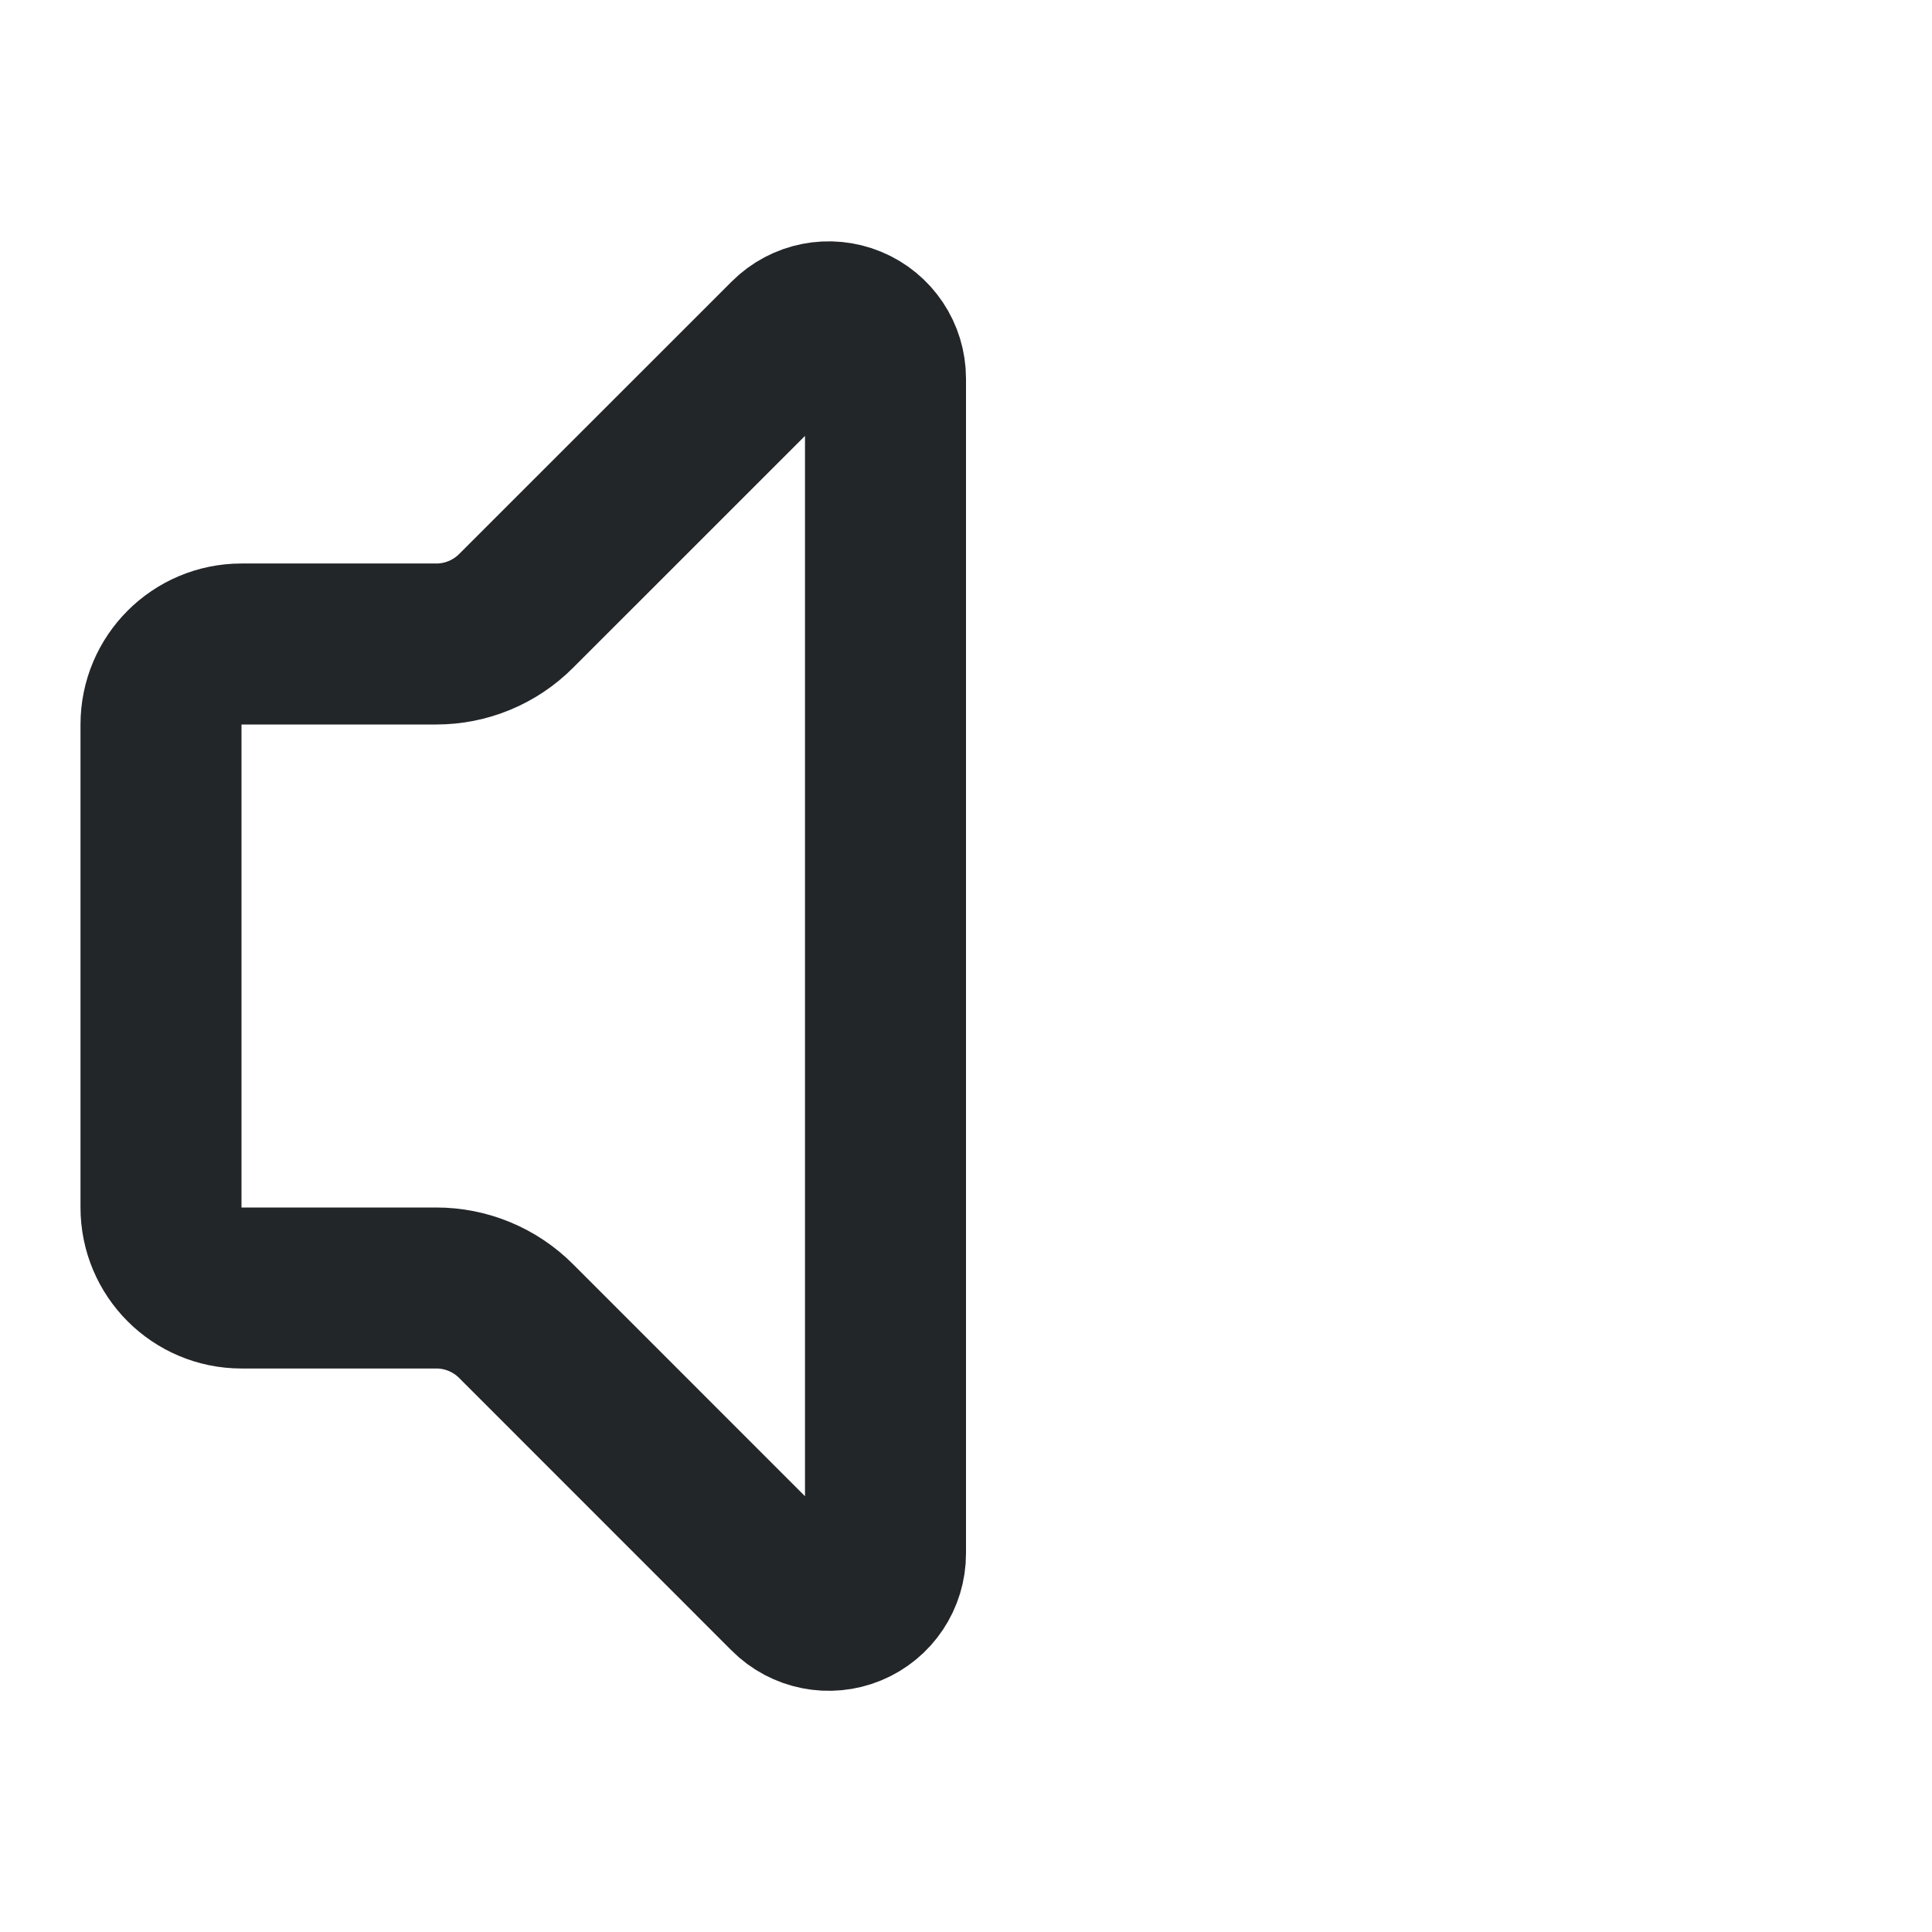
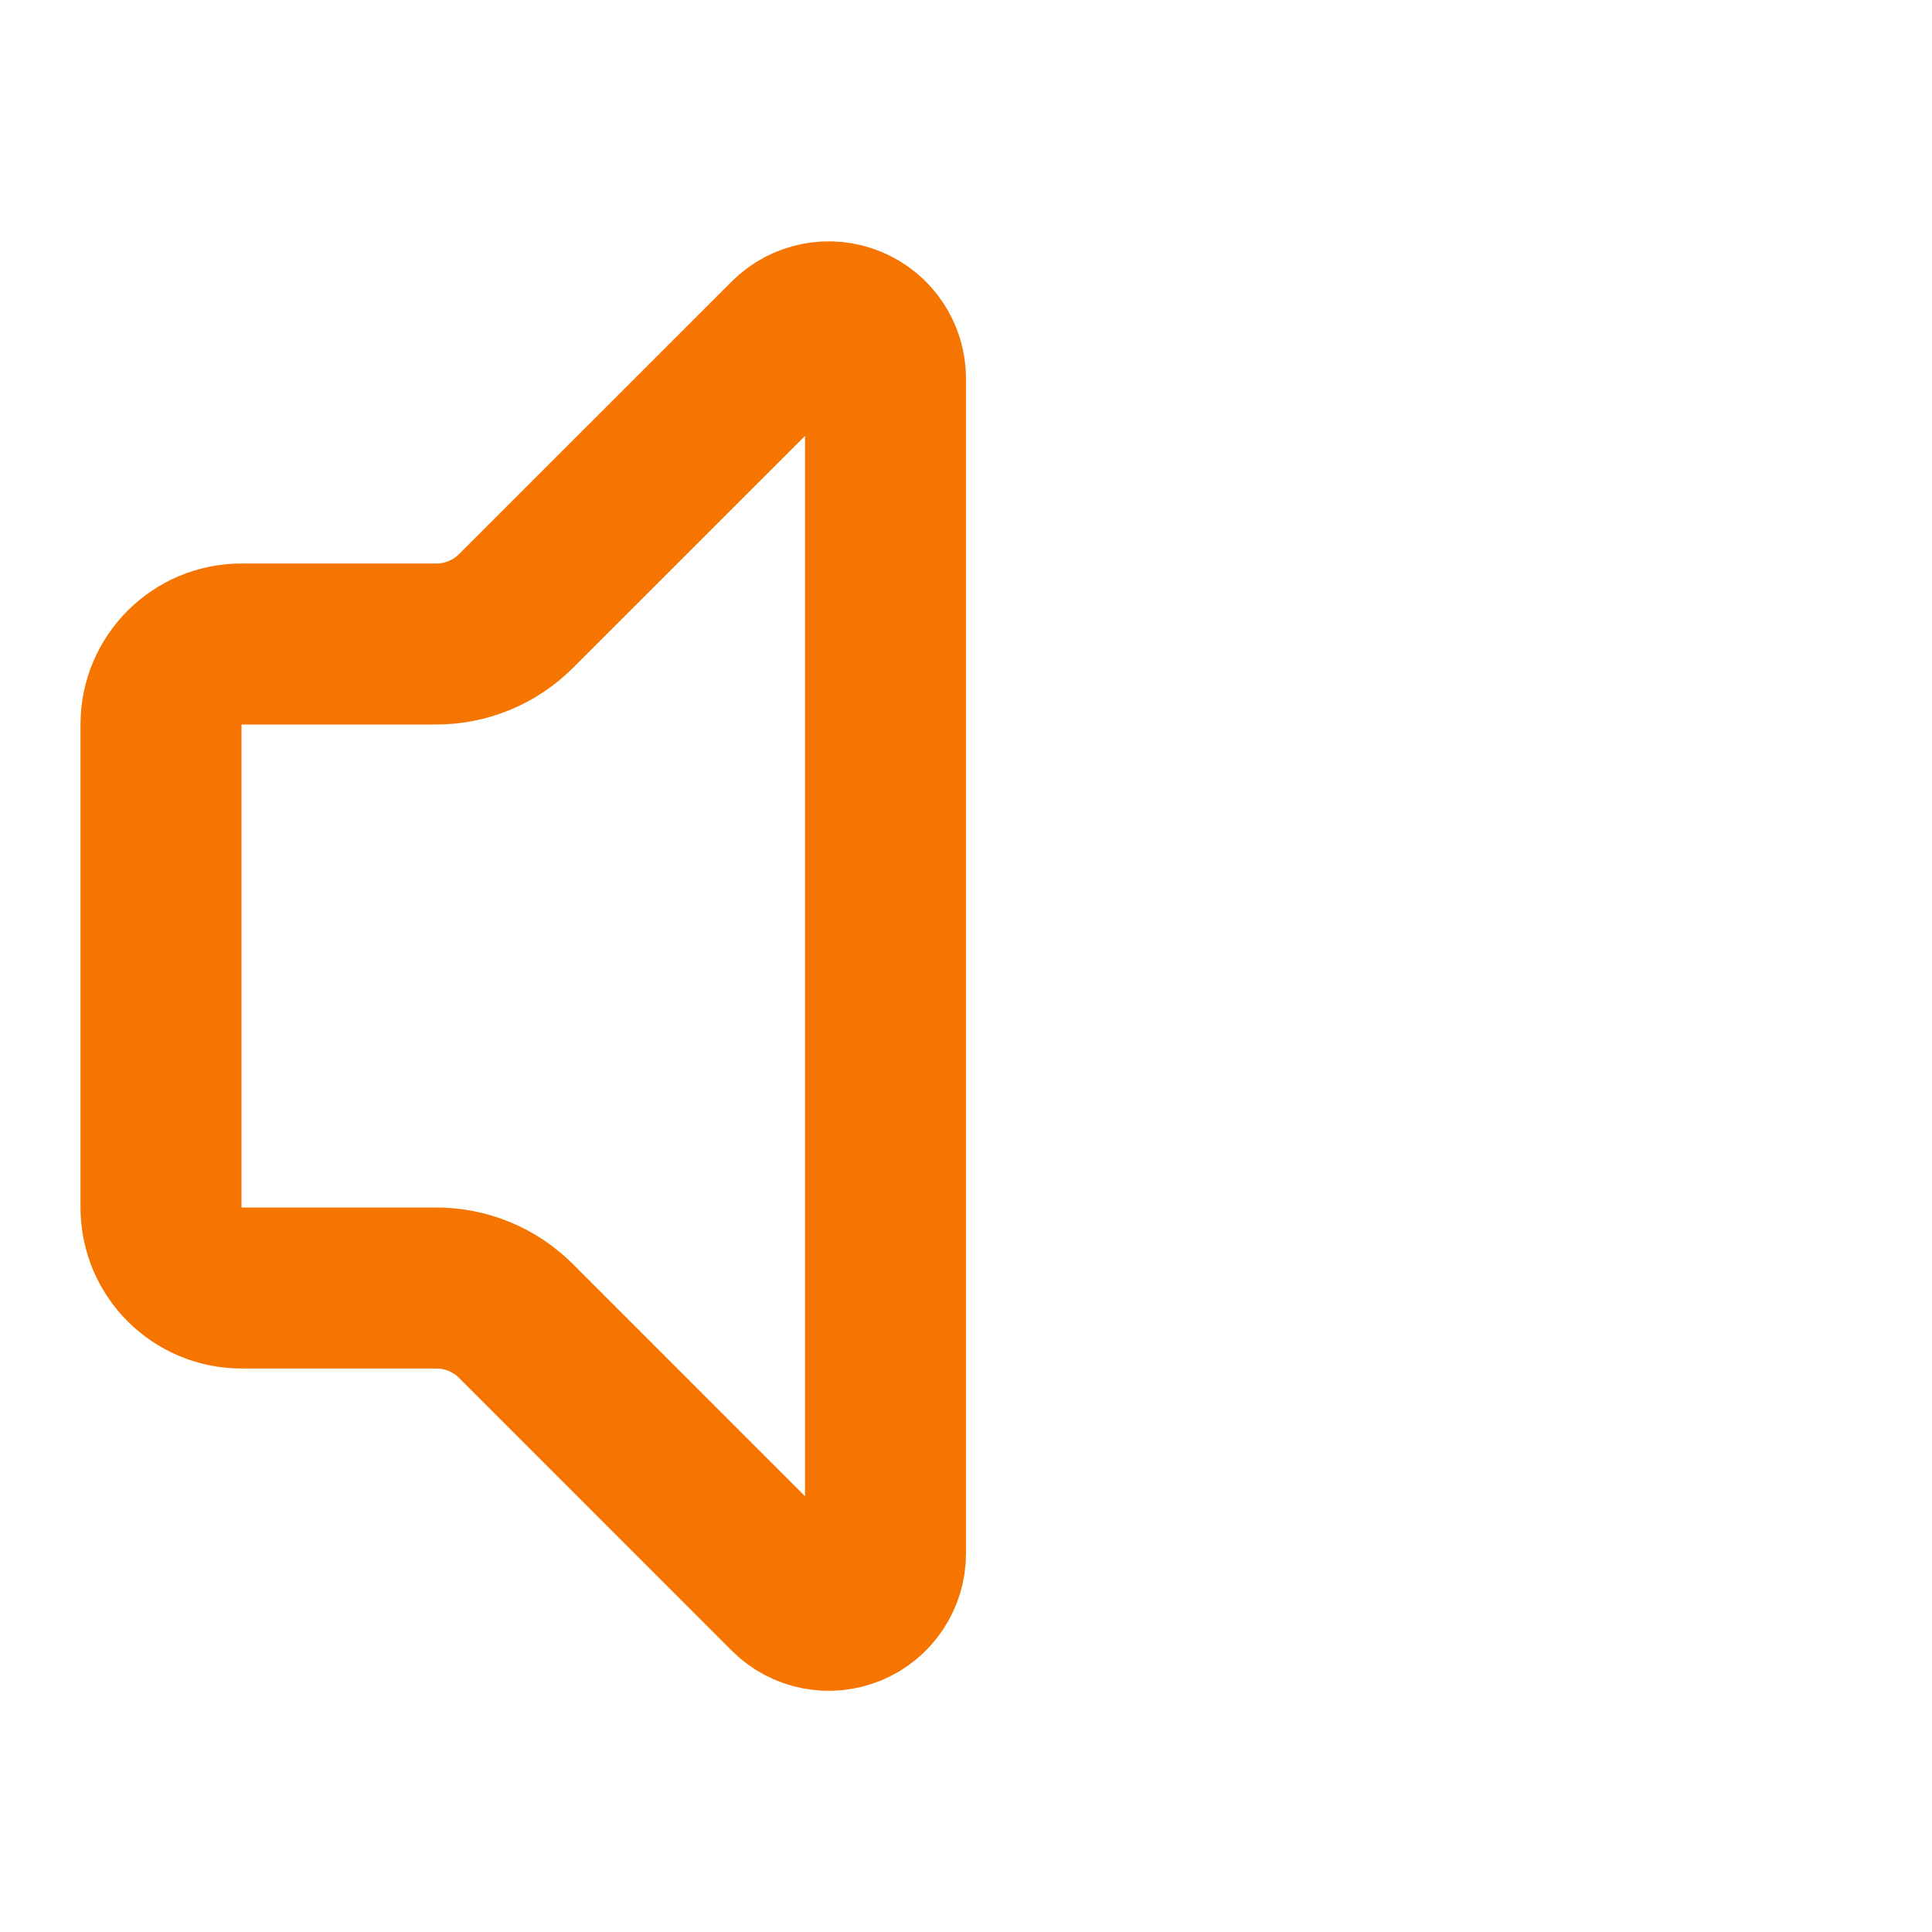
- <svg xmlns="http://www.w3.org/2000/svg" class="lucide lucide-volume" width="24" height="24" viewBox="0 0 24 24" fill="none" stroke="currentColor" stroke-width="2" stroke-linecap="round" stroke-linejoin="round">
-   <style id="current-color-scheme" type="text/css">
-     .ColorScheme-Text { color: #232629; }
-   </style>
-   <g class="ColorScheme-Text" fill="none" stroke="currentColor" stroke-width="2" stroke-linecap="round" stroke-linejoin="round">
+ <svg xmlns="http://www.w3.org/2000/svg" class="lucide lucide-volume ColorScheme-NeutralText" width="24" height="24" viewBox="0 0 24 24" fill="none" stroke="currentColor" stroke-width="2" stroke-linecap="round" stroke-linejoin="round">
+   <style id="current-color-scheme" type="text/css">.ColorScheme-Text { color: #232629; } .ColorScheme-PositiveText { color: #27ae60; } .ColorScheme-NeutralText { color: #f67400; } .ColorScheme-NegativeText { color: #da4453; } .ColorScheme-Accent { color: #3daee9; } .ColorScheme-Highlight { color: #3daee9; }</style>
+   <g class="ColorScheme-NeutralText" fill="none" stroke="currentColor" stroke-width="2" stroke-linecap="round" stroke-linejoin="round">
    <path d="M11 4.702a.705.705 0 0 0-1.203-.498L6.413 7.587A1.4 1.4 0 0 1 5.416 8H3a1 1 0 0 0-1 1v6a1 1 0 0 0 1 1h2.416a1.4 1.4 0 0 1 .997.413l3.383 3.384A.705.705 0 0 0 11 19.298z" />
  </g>
</svg>
